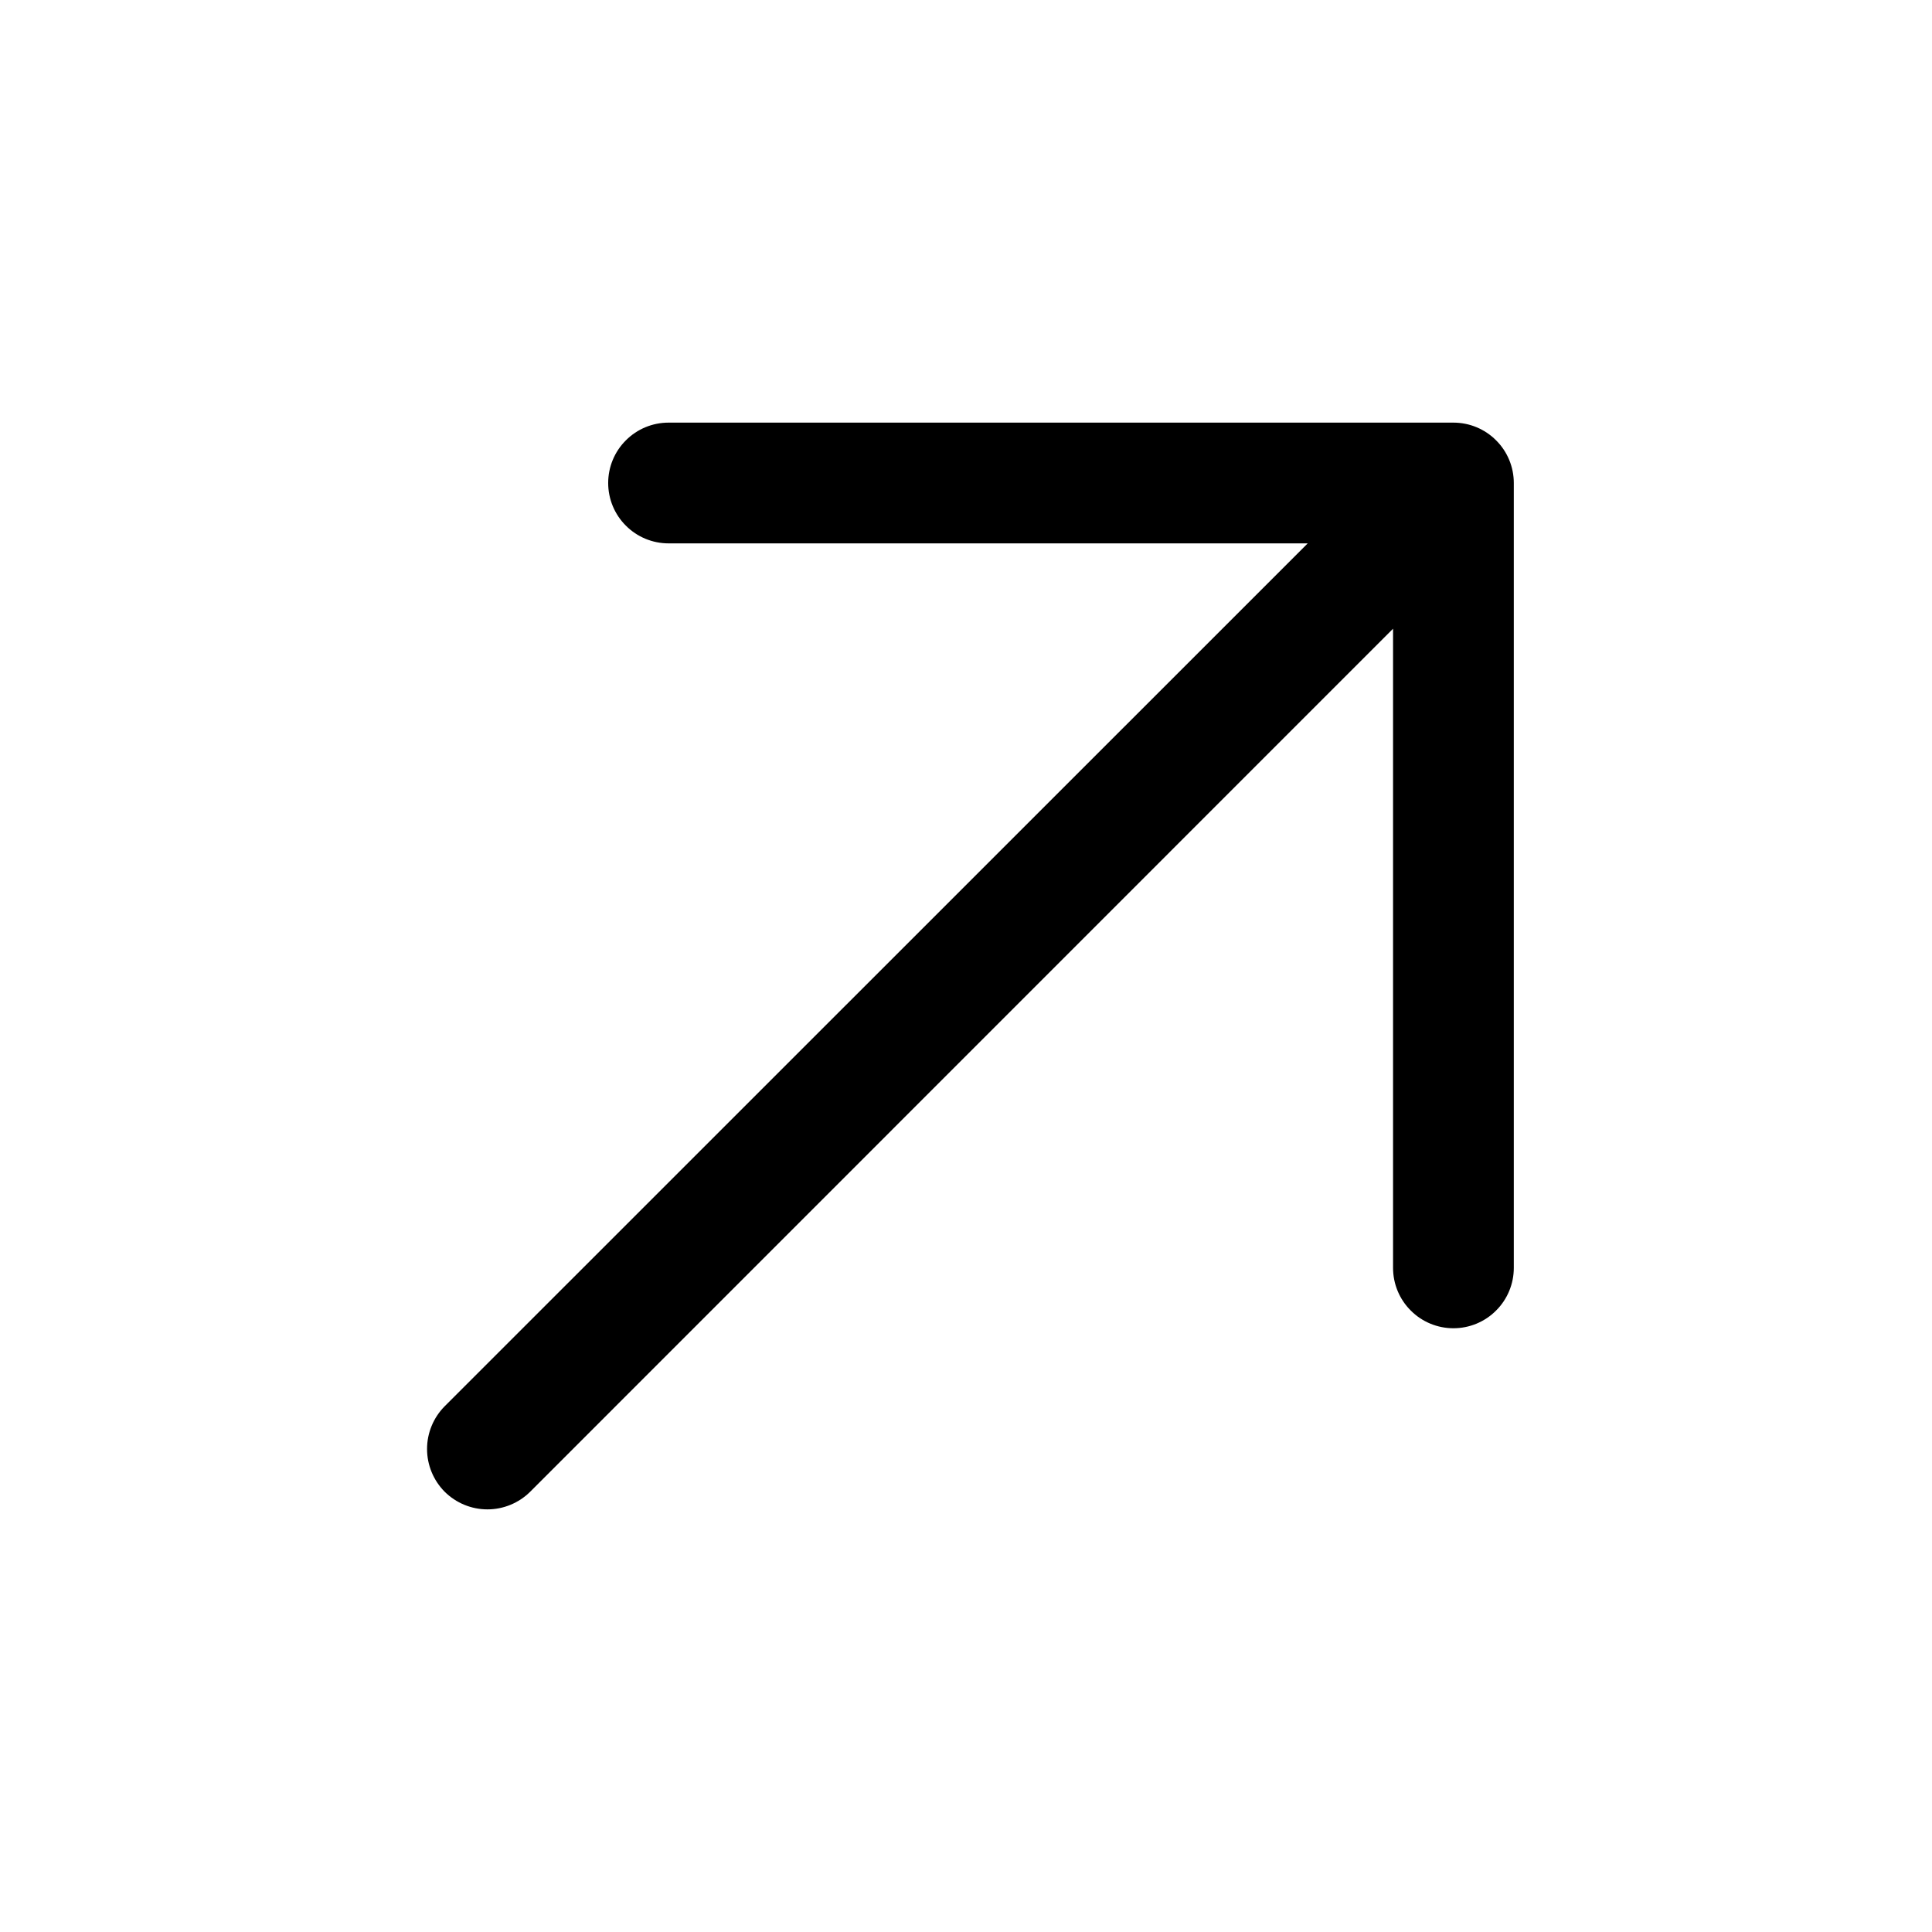
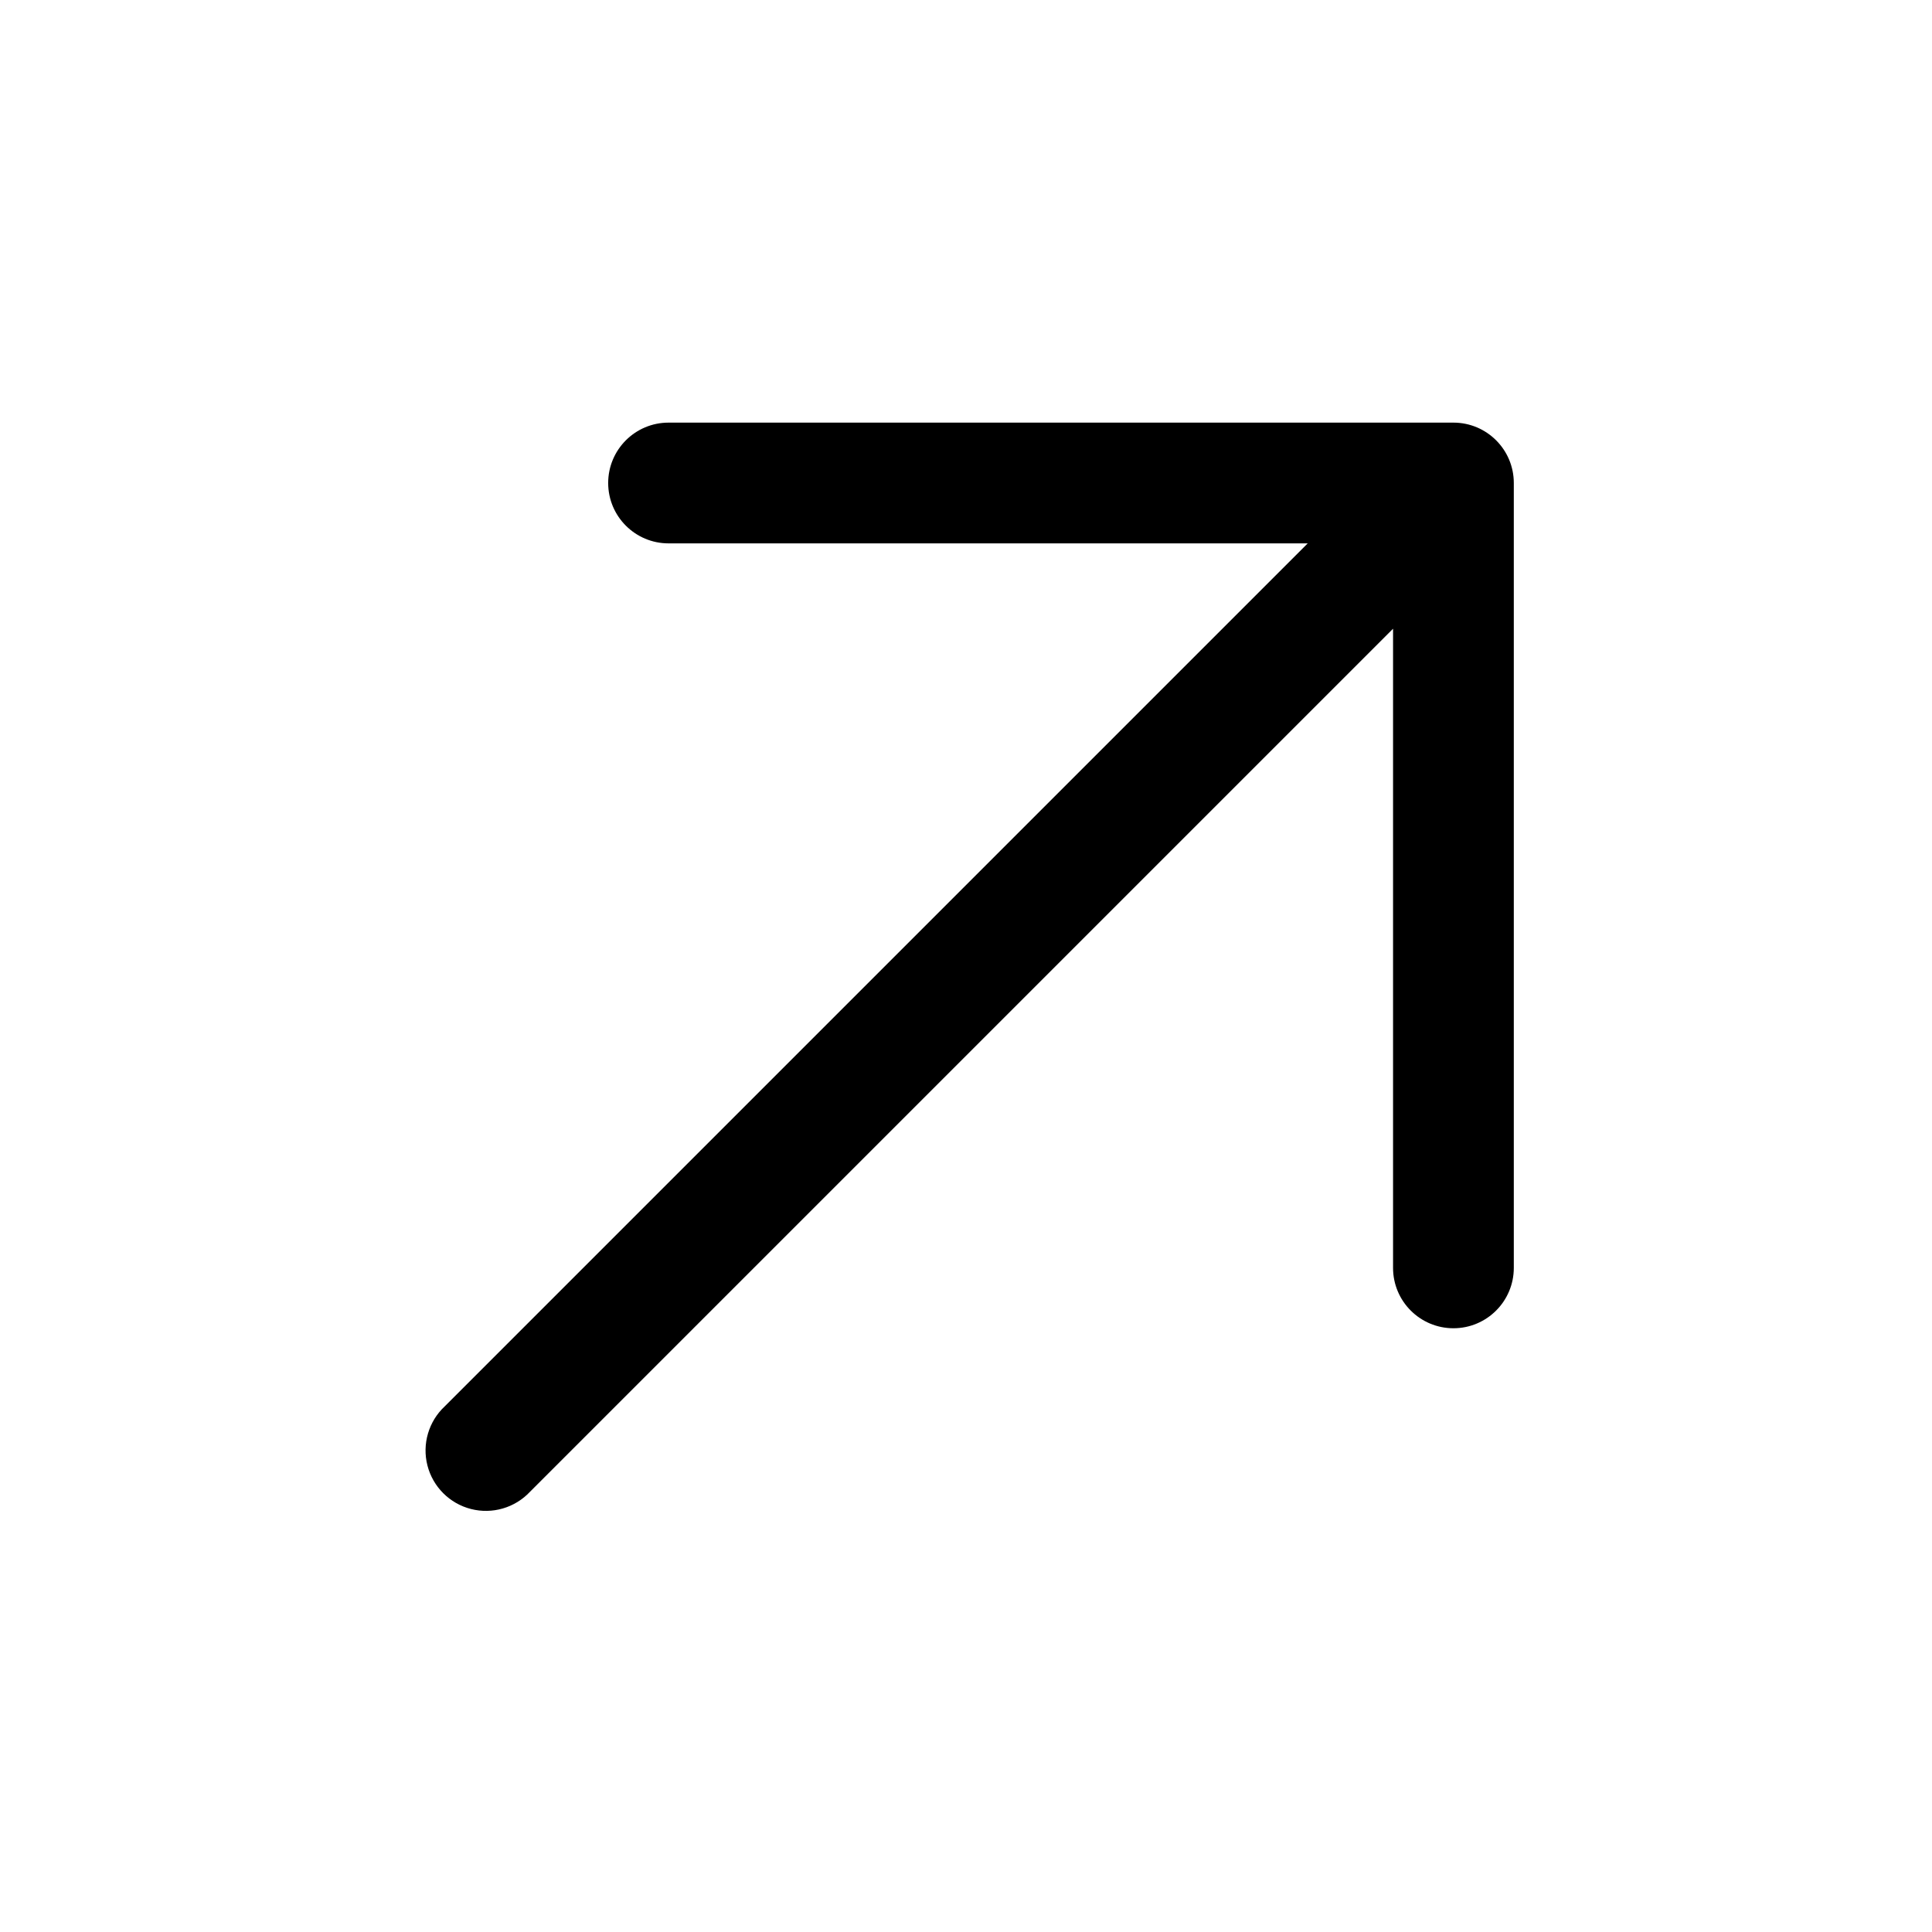
<svg xmlns="http://www.w3.org/2000/svg" viewBox="0 0 24 24" aria-hidden="true" fill="currentColor">
-   <path d="M18.805 6V15.75C18.805 15.949 18.726 16.14 18.585 16.28C18.445 16.421 18.254 16.5 18.055 16.5C17.856 16.5 17.665 16.421 17.525 16.28C17.384 16.14 17.305 15.949 17.305 15.75V7.81L6.586 18.531C6.445 18.671 6.254 18.75 6.055 18.75C5.856 18.75 5.665 18.671 5.524 18.531C5.384 18.39 5.305 18.199 5.305 18C5.305 17.801 5.384 17.61 5.524 17.469L16.245 6.75H8.305C8.106 6.75 7.915 6.671 7.775 6.53C7.634 6.39 7.555 6.199 7.555 6C7.555 5.801 7.634 5.61 7.775 5.47C7.915 5.329 8.106 5.25 8.305 5.25H18.055C18.254 5.25 18.445 5.329 18.585 5.47C18.726 5.61 18.805 5.801 18.805 6Z" />
+   <path d="M18.805 6v9.75a.75.75 0 1 1-1.5 0V7.81L6.585 18.53a.75.75 0 1 1-1.06-1.06l10.72-10.72h-7.94a.75.75 0 0 1 0-1.5h9.75a.75.75 0 0 1 .75.75" />
</svg>
